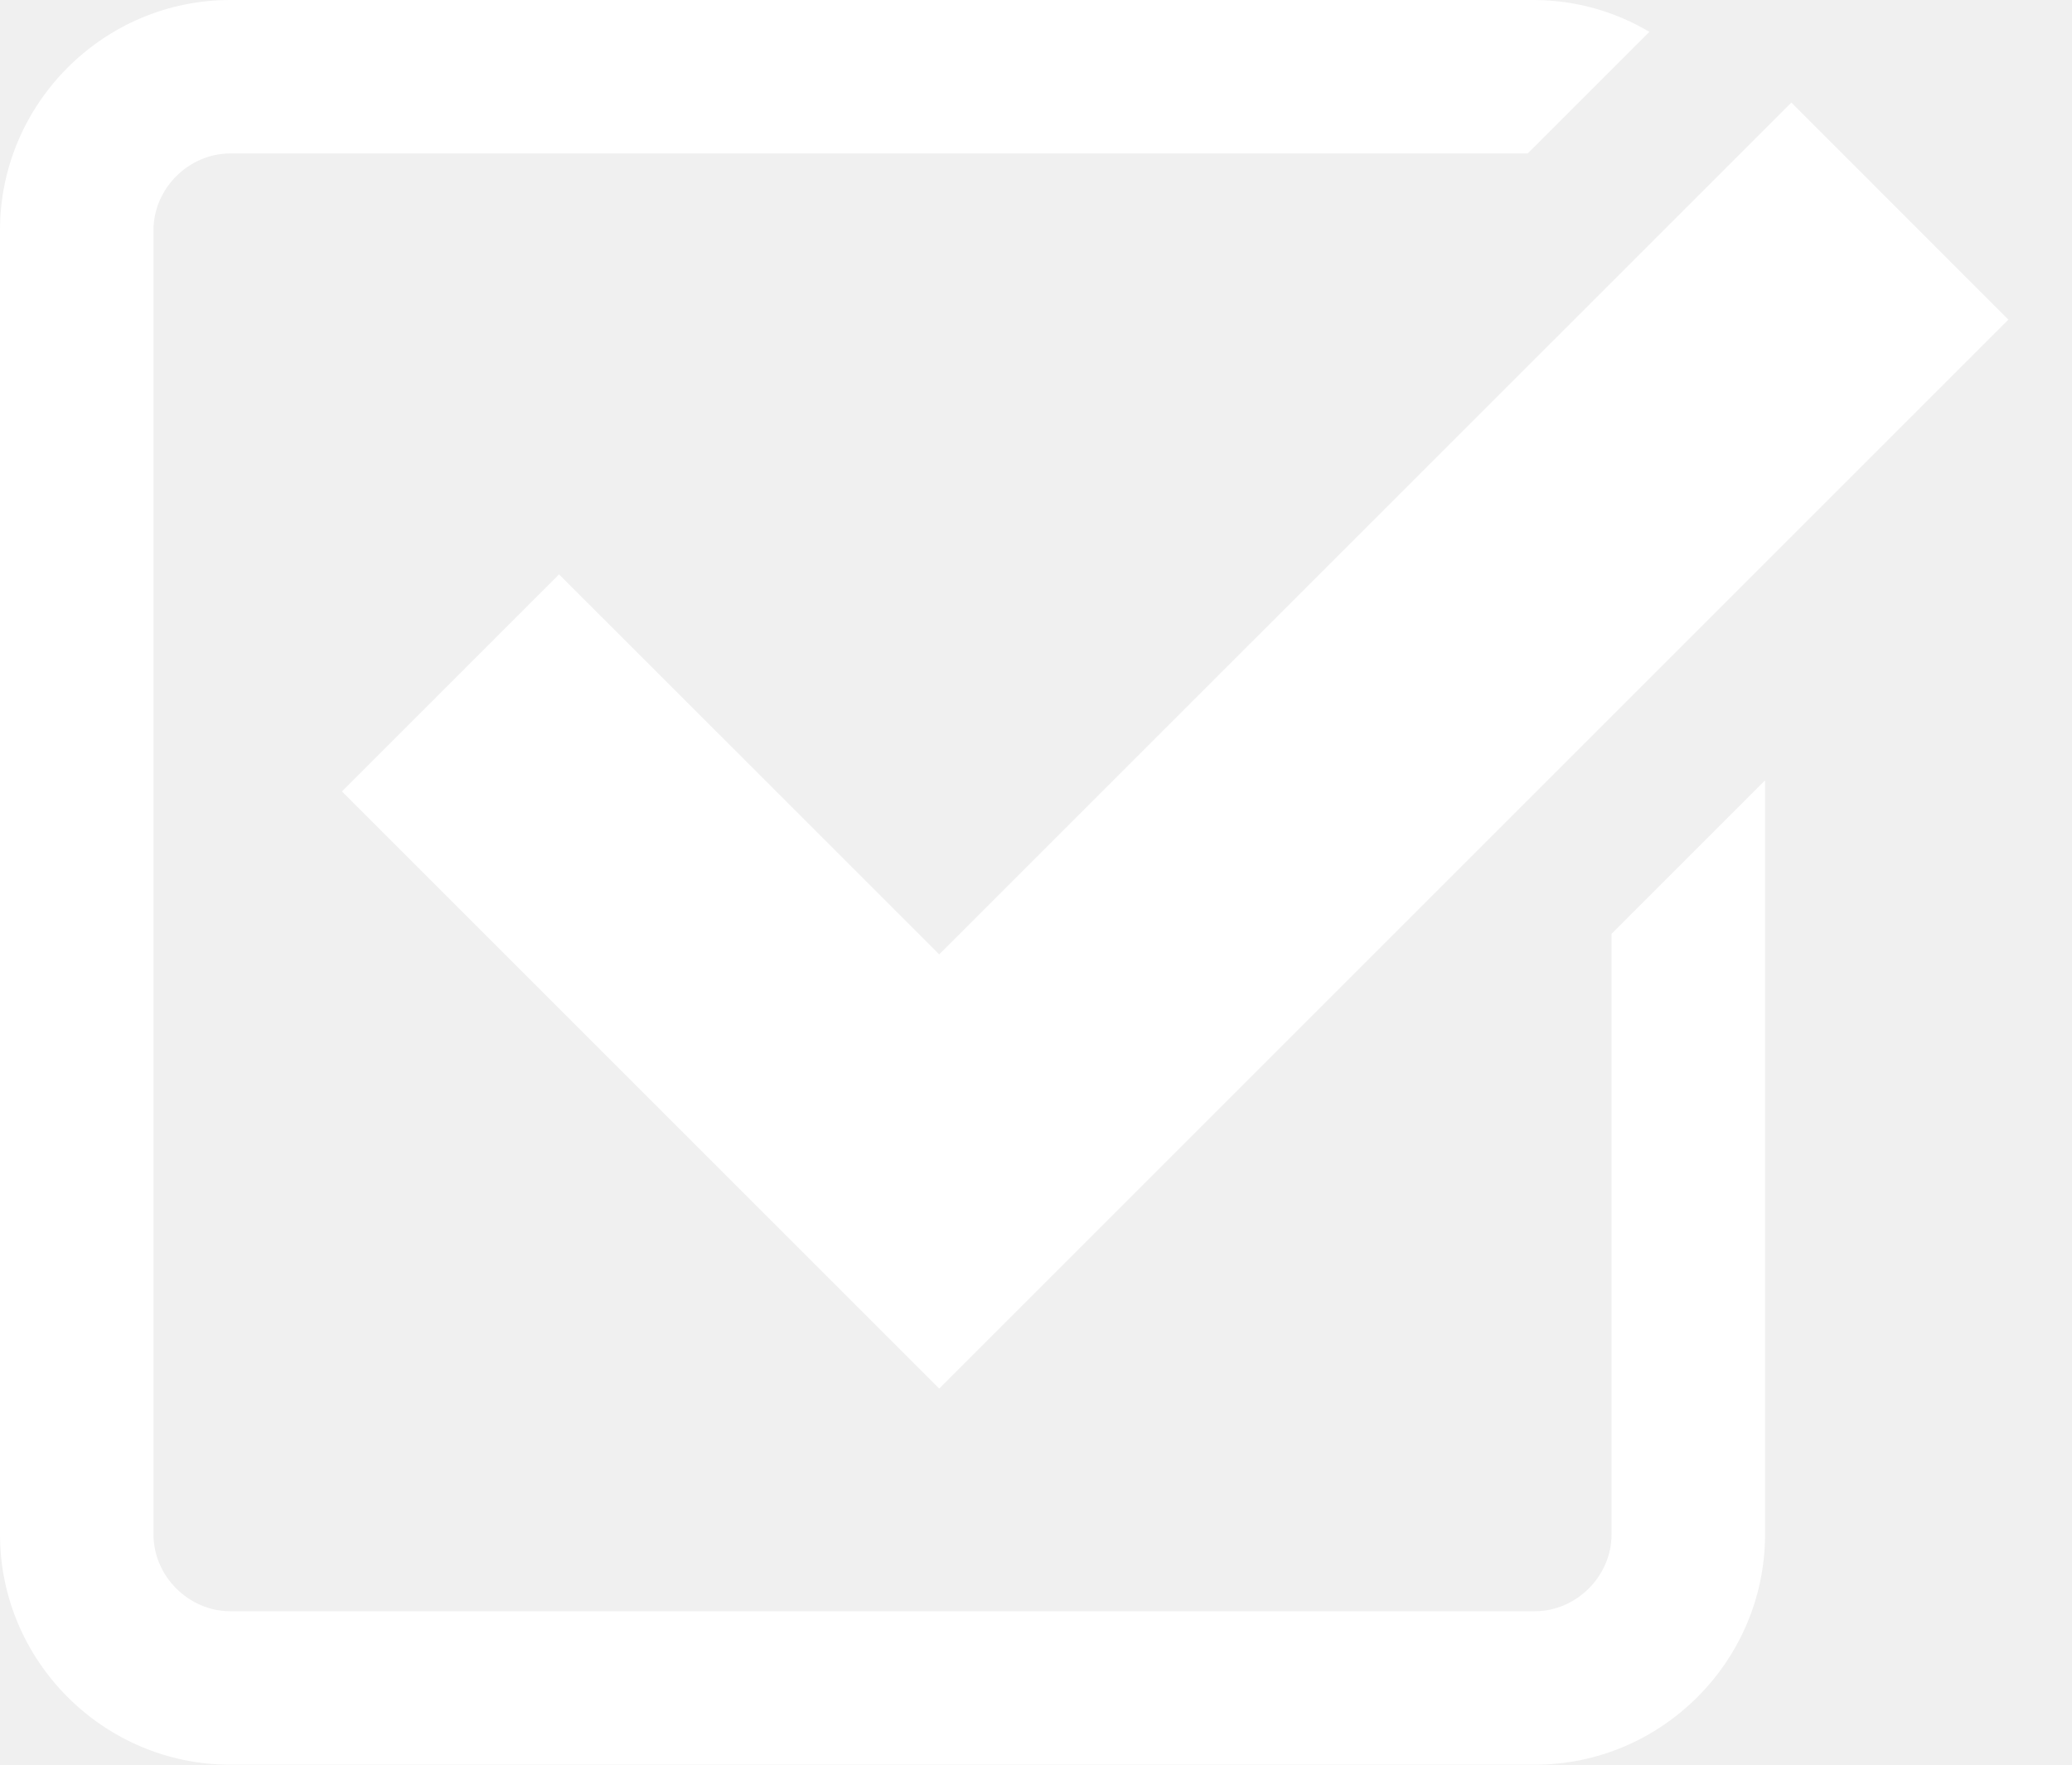
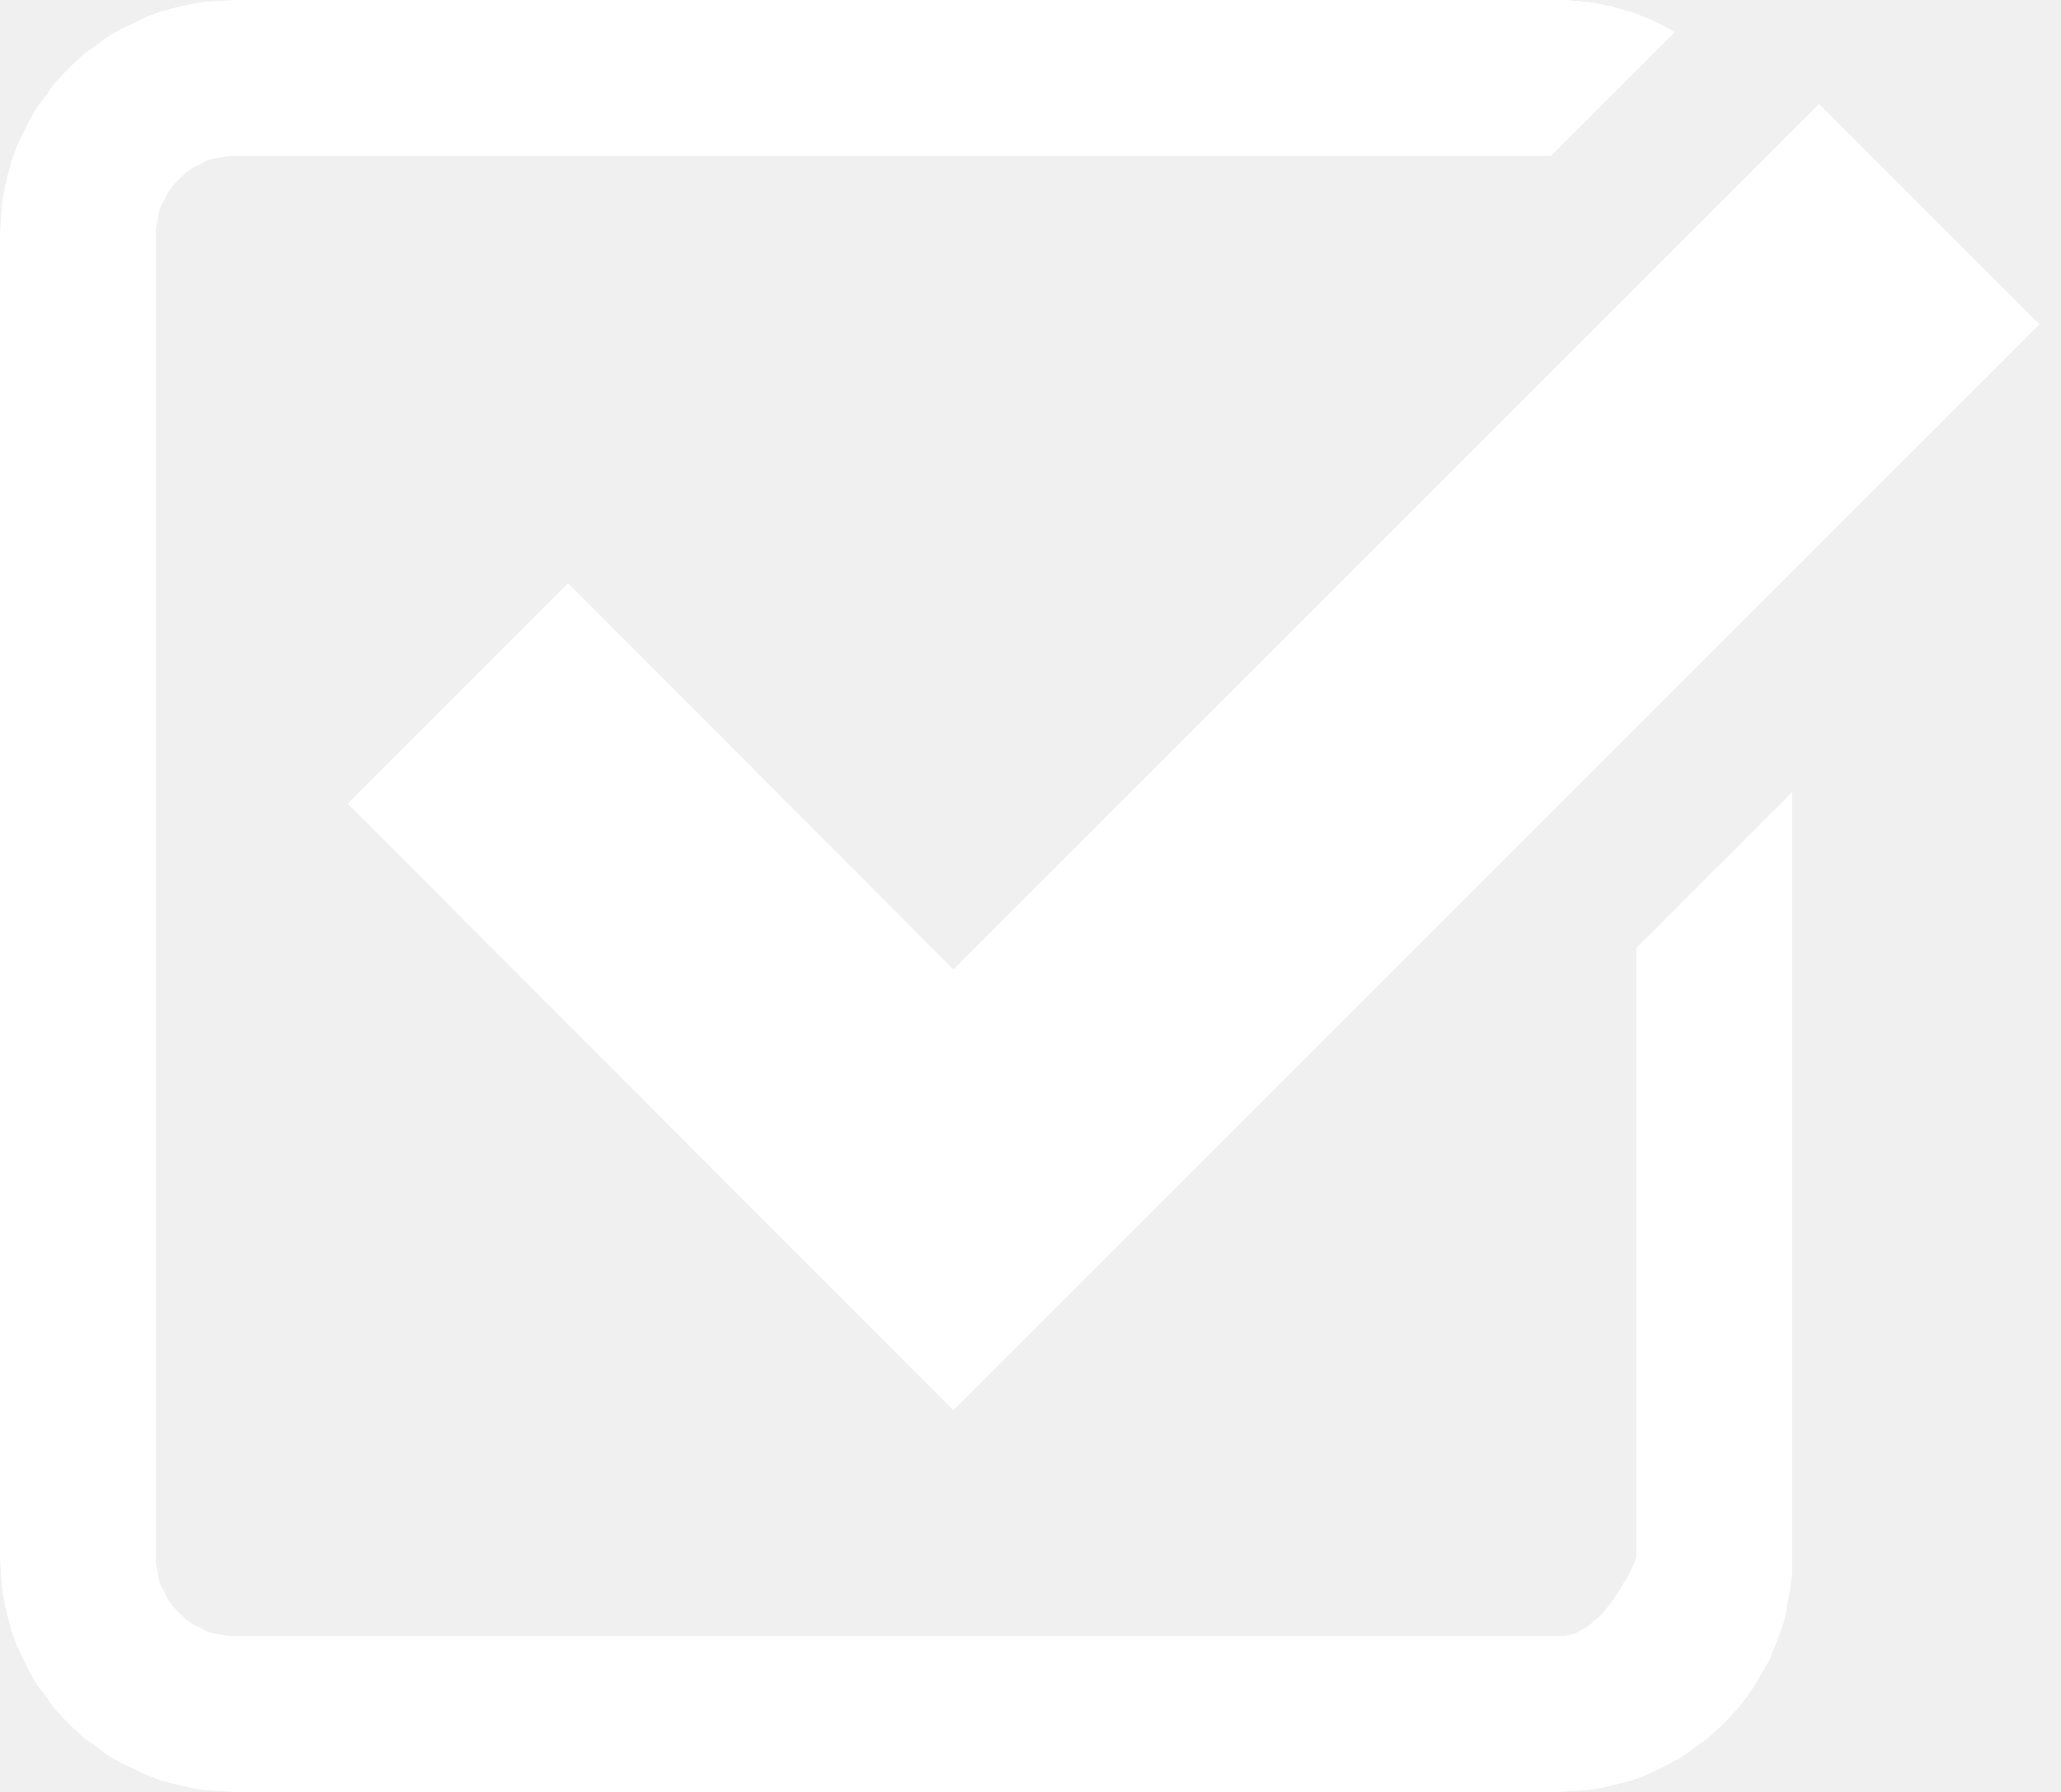
- <svg xmlns="http://www.w3.org/2000/svg" width="27" height="23" viewBox="0 0 27 23">
-   <path fill="#FFFFFF" d="M7.285 7.486l-2.829 2.829 7.783 7.783L26.171 4.166l-2.828-2.829-11.104 11.102z" />
-   <path fill="#FFFFFF" d="M21 20c0 .542-.458 1-1 1H3c-.542 0-1-.458-1-1V3c0-.542.458-1 1-1h16.908L21.493.415A2.96 2.96 0 0 0 20 0H3C1.35 0 0 1.35 0 3v17c0 1.65 1.35 3 3 3h17c1.65 0 3-1.35 3-3v-9.829l-2 2V20z" />
+ <svg xmlns="http://www.w3.org/2000/svg" xmlns:xlink="http://www.w3.org/1999/xlink" version="1.1" preserveAspectRatio="xMidYMid meet" viewBox="0 0 23 20" width="23" height="20">
+   <defs>
+     <path fill="#FFFFFF" d="M17.45 0L17.5 0L17.56 0.01L17.61 0.01L17.67 0.02L17.72 0.02L17.77 0.03L17.83 0.04L17.88 0.05L17.93 0.06L17.99 0.07L18.04 0.09L18.09 0.1L18.14 0.12L18.2 0.13L18.25 0.15L18.3 0.17L18.35 0.19L18.4 0.21L18.45 0.23L18.5 0.26L18.55 0.28L18.6 0.31L18.64 0.33L18.69 0.36L17.31 1.74L2.61 1.74L2.55 1.74L2.5 1.75L2.44 1.76L2.39 1.77L2.34 1.78L2.29 1.8L2.24 1.83L2.19 1.85L2.14 1.88L2.1 1.91L2.06 1.94L2.02 1.98L1.98 2.02L1.94 2.06L1.91 2.1L1.88 2.14L1.85 2.19L1.83 2.24L1.8 2.29L1.78 2.34L1.77 2.39L1.76 2.44L1.75 2.5L1.74 2.55L1.74 2.61L1.74 17.39L1.74 17.45L1.75 17.5L1.76 17.56L1.77 17.61L1.78 17.66L1.8 17.71L1.83 17.76L1.85 17.81L1.88 17.86L1.91 17.9L1.94 17.94L1.98 17.98L2.02 18.02L2.06 18.06L2.1 18.09L2.14 18.12L2.19 18.15L2.24 18.17L2.29 18.2L2.34 18.22L2.39 18.23L2.44 18.24L2.5 18.25L2.55 18.26L2.61 18.26L17.39 18.26L17.43 18.26L17.47 18.26L17.51 18.25L17.54 18.24L17.58 18.23L17.62 18.21L17.65 18.19L17.69 18.17L17.72 18.15L17.76 18.12L17.79 18.09L17.83 18.06L17.86 18.03L17.9 17.99L17.93 17.95L17.97 17.9L18 17.86L18.03 17.81L18.07 17.76L18.1 17.7L18.13 17.65L18.17 17.59L18.2 17.52L18.23 17.46L18.26 17.39L18.26 10.58L20 8.84L20 17.39L20 17.56L19.98 17.73L19.95 17.89L19.92 18.06L19.87 18.21L19.81 18.37L19.75 18.52L19.67 18.66L19.59 18.8L19.5 18.93L19.4 19.06L19.29 19.18L19.18 19.29L19.06 19.4L18.93 19.49L18.8 19.59L18.66 19.67L18.52 19.74L18.37 19.81L18.22 19.87L18.06 19.91L17.9 19.95L17.73 19.98L17.56 19.99L17.39 20L2.61 20L2.44 19.99L2.27 19.98L2.11 19.95L1.94 19.91L1.79 19.87L1.63 19.81L1.49 19.74L1.34 19.67L1.2 19.59L1.07 19.49L0.94 19.4L0.82 19.29L0.71 19.18L0.6 19.06L0.51 18.93L0.41 18.8L0.33 18.66L0.26 18.52L0.19 18.37L0.13 18.21L0.09 18.06L0.05 17.89L0.02 17.73L0.01 17.56L0 17.39L0 2.61L0.01 2.44L0.02 2.27L0.05 2.11L0.09 1.94L0.13 1.79L0.19 1.63L0.26 1.48L0.33 1.34L0.41 1.2L0.51 1.07L0.6 0.94L0.71 0.82L0.82 0.71L0.94 0.6L1.07 0.51L1.2 0.41L1.34 0.33L1.49 0.26L1.63 0.19L1.79 0.13L1.94 0.09L2.11 0.05L2.27 0.02L2.44 0.01L2.61 0L17.39 0L17.45 0ZM10.64 15.74L3.88 8.97L6.34 6.51L10.64 10.82L20.3 1.16L22.76 3.62L10.64 15.74Z" id="d1SYJn56Jp" />
+   </defs>
+   <g>
+     <g>
+       <use xlink:href="#d1SYJn56Jp" opacity="1" fill="#000000" fill-opacity="1" />
+       <g>
+         <use xlink:href="#d1SYJn56Jp" opacity="1" fill-opacity="0" stroke="#000000" stroke-width="1" stroke-opacity="0" />
+       </g>
+     </g>
+   </g>
</svg>
